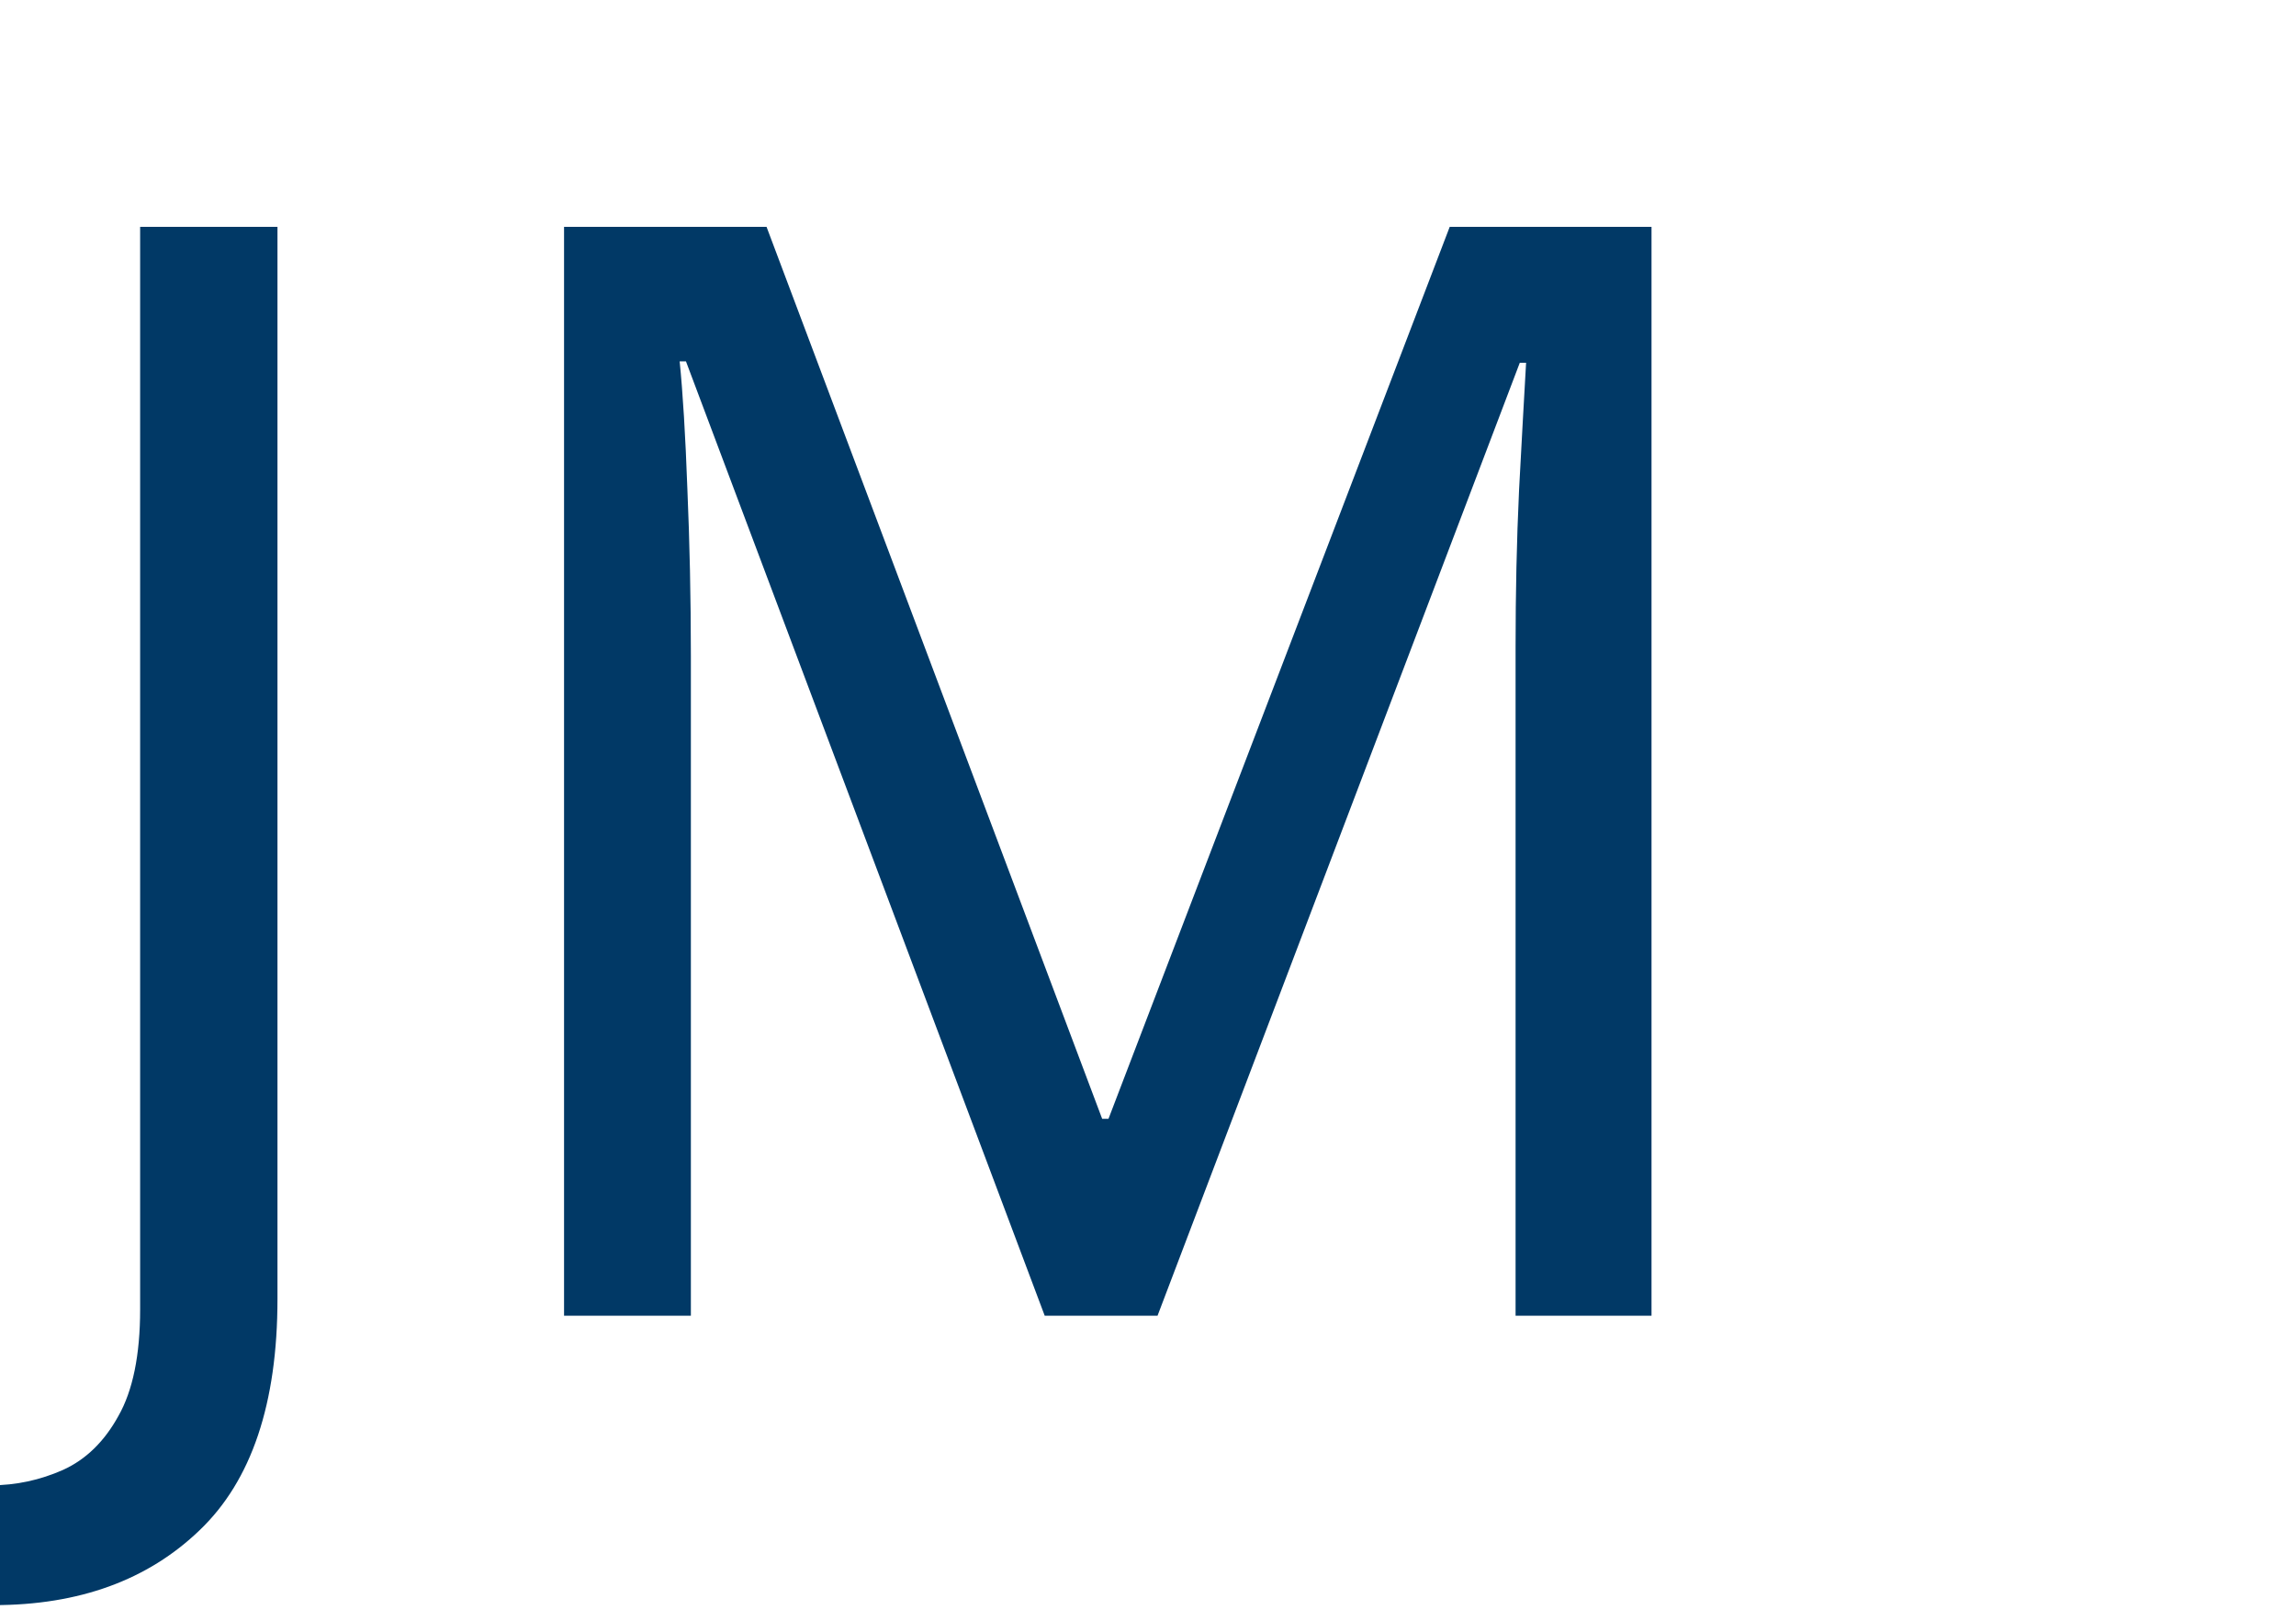
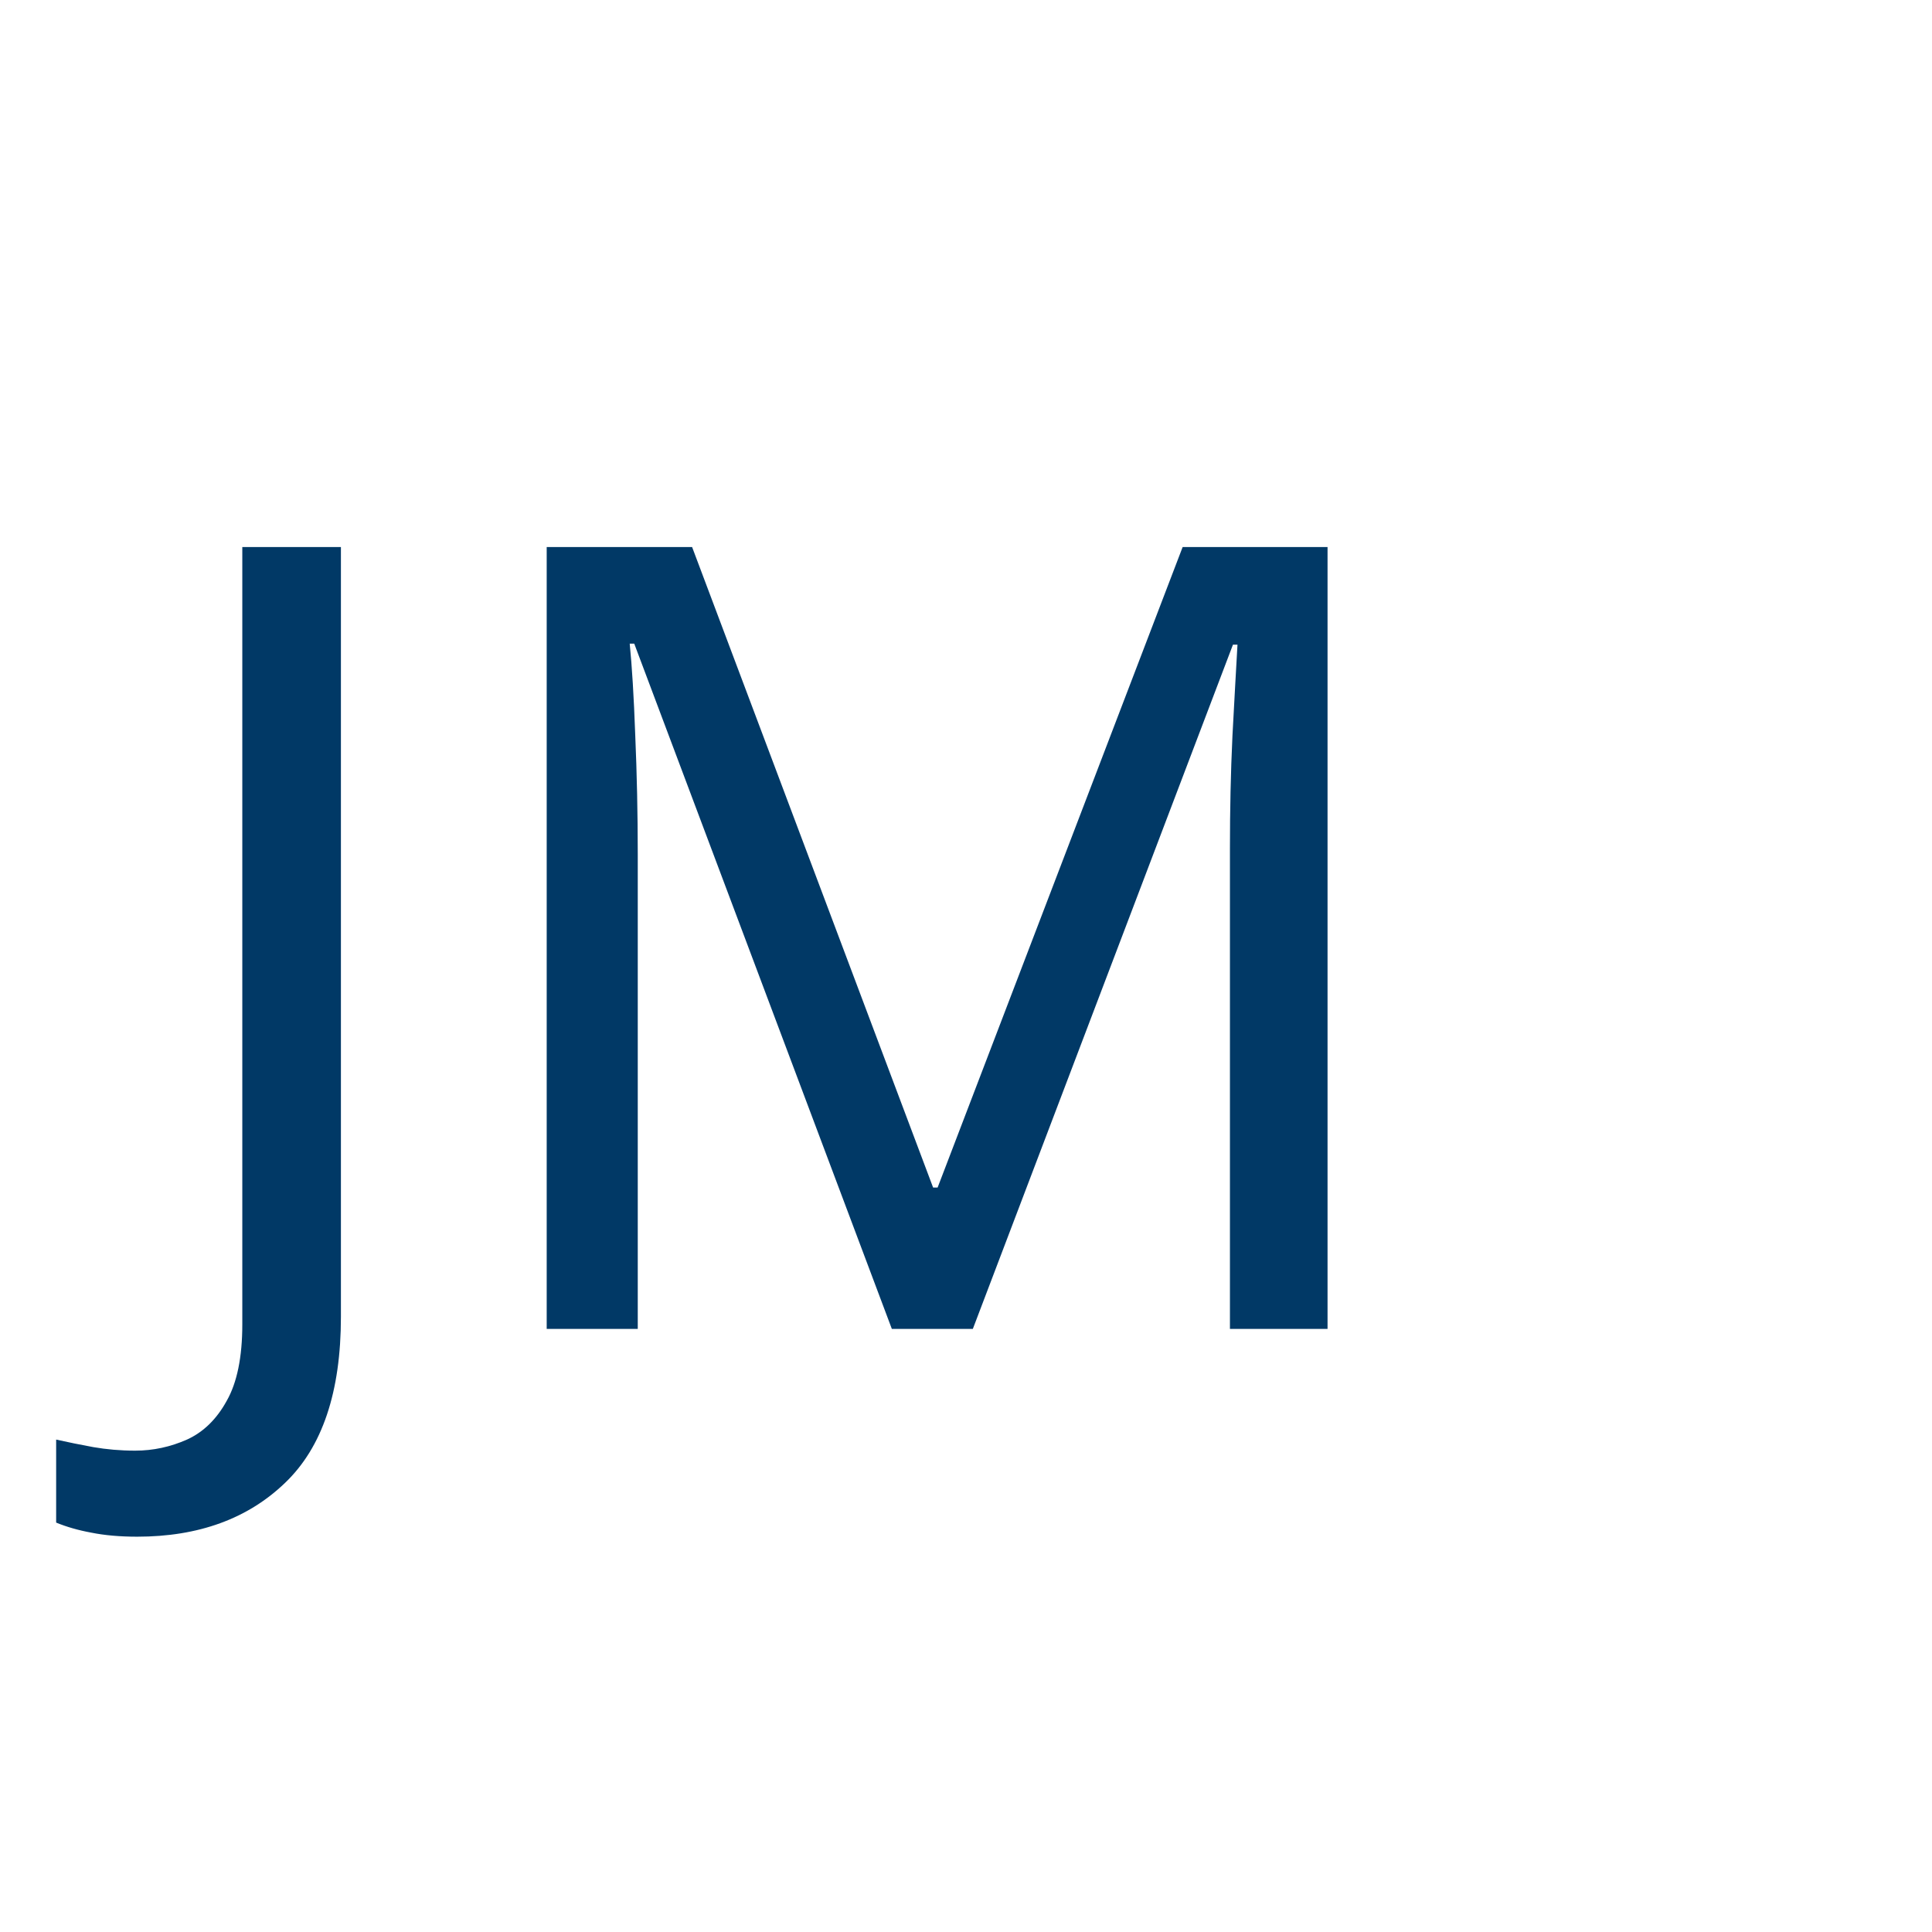
- <svg xmlns="http://www.w3.org/2000/svg" id="Layer_1" data-name="Layer 1" viewBox="0 0 51.2 36.14">
-   <text transform="translate(0 29.34)" style="font-size:34px;fill:#013966;font-family:Hotel">JM</text>
+ <svg xmlns="http://www.w3.org/2000/svg" id="Layer_1" data-name="Layer 1" viewBox="0 0 60 60">
+   <text transform="translate(4.4 41.27)" style="font-size:34px;fill:#013966;font-family:Hotel">JM</text>
</svg>
